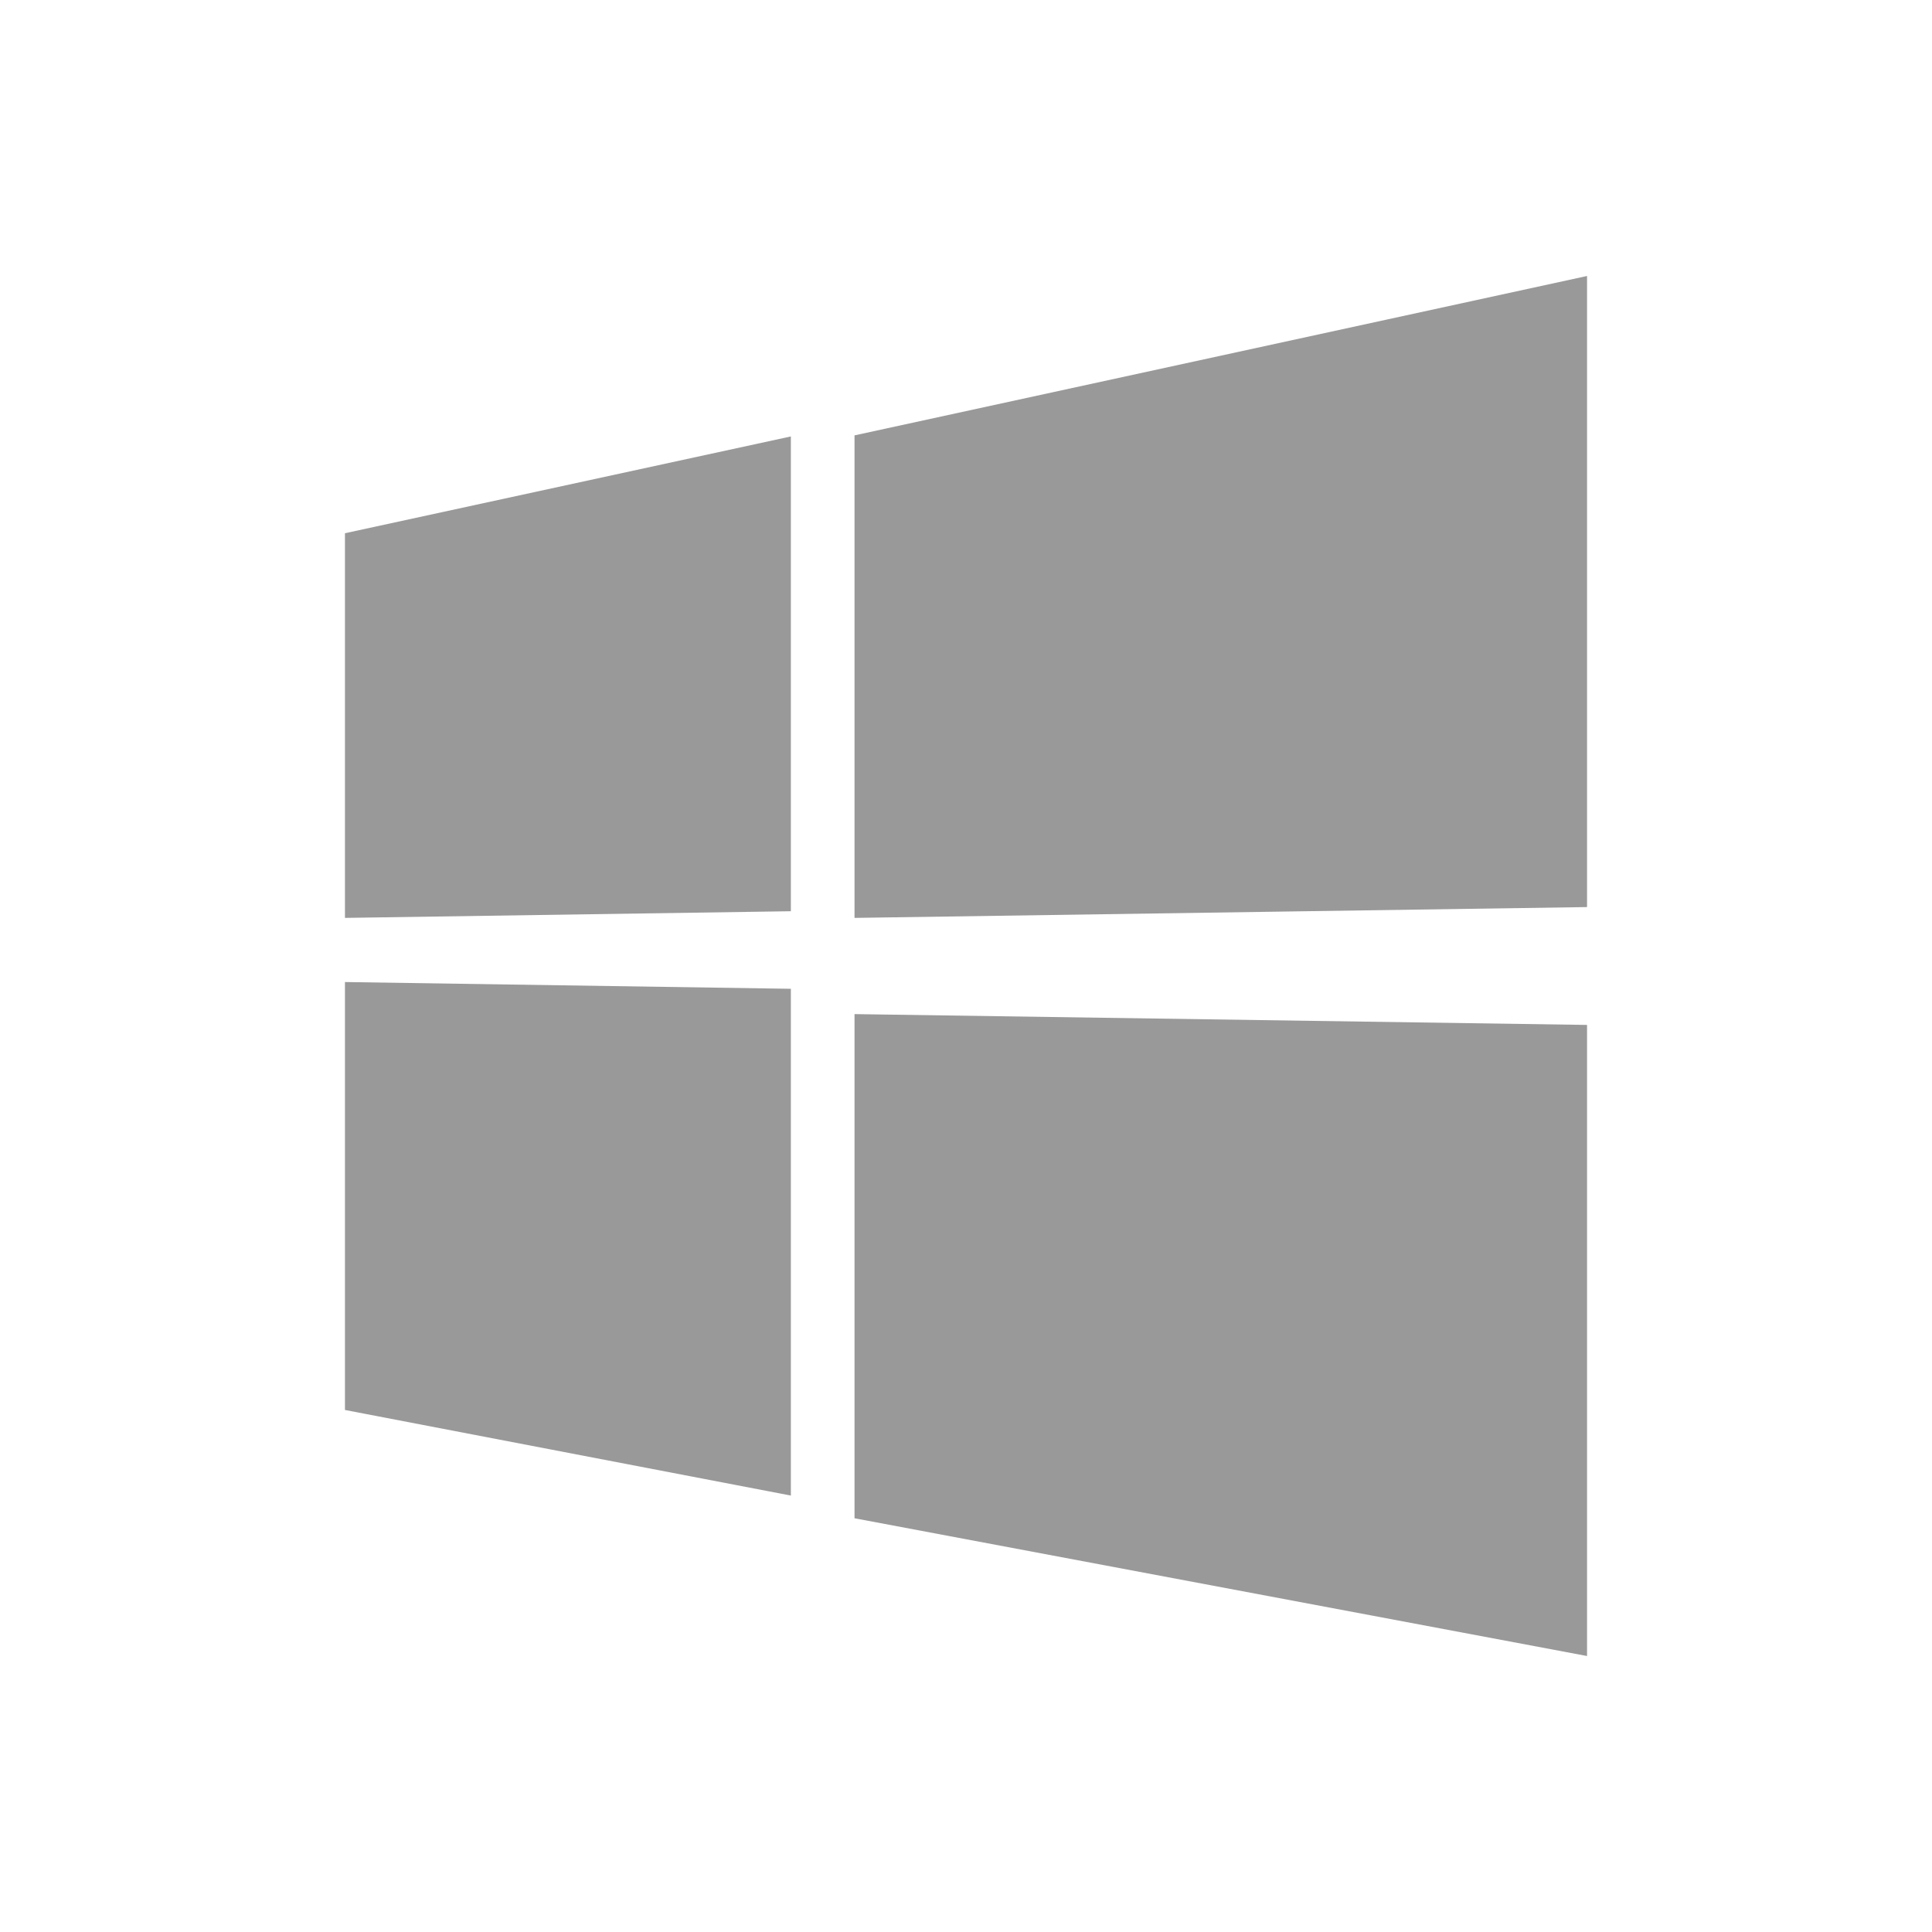
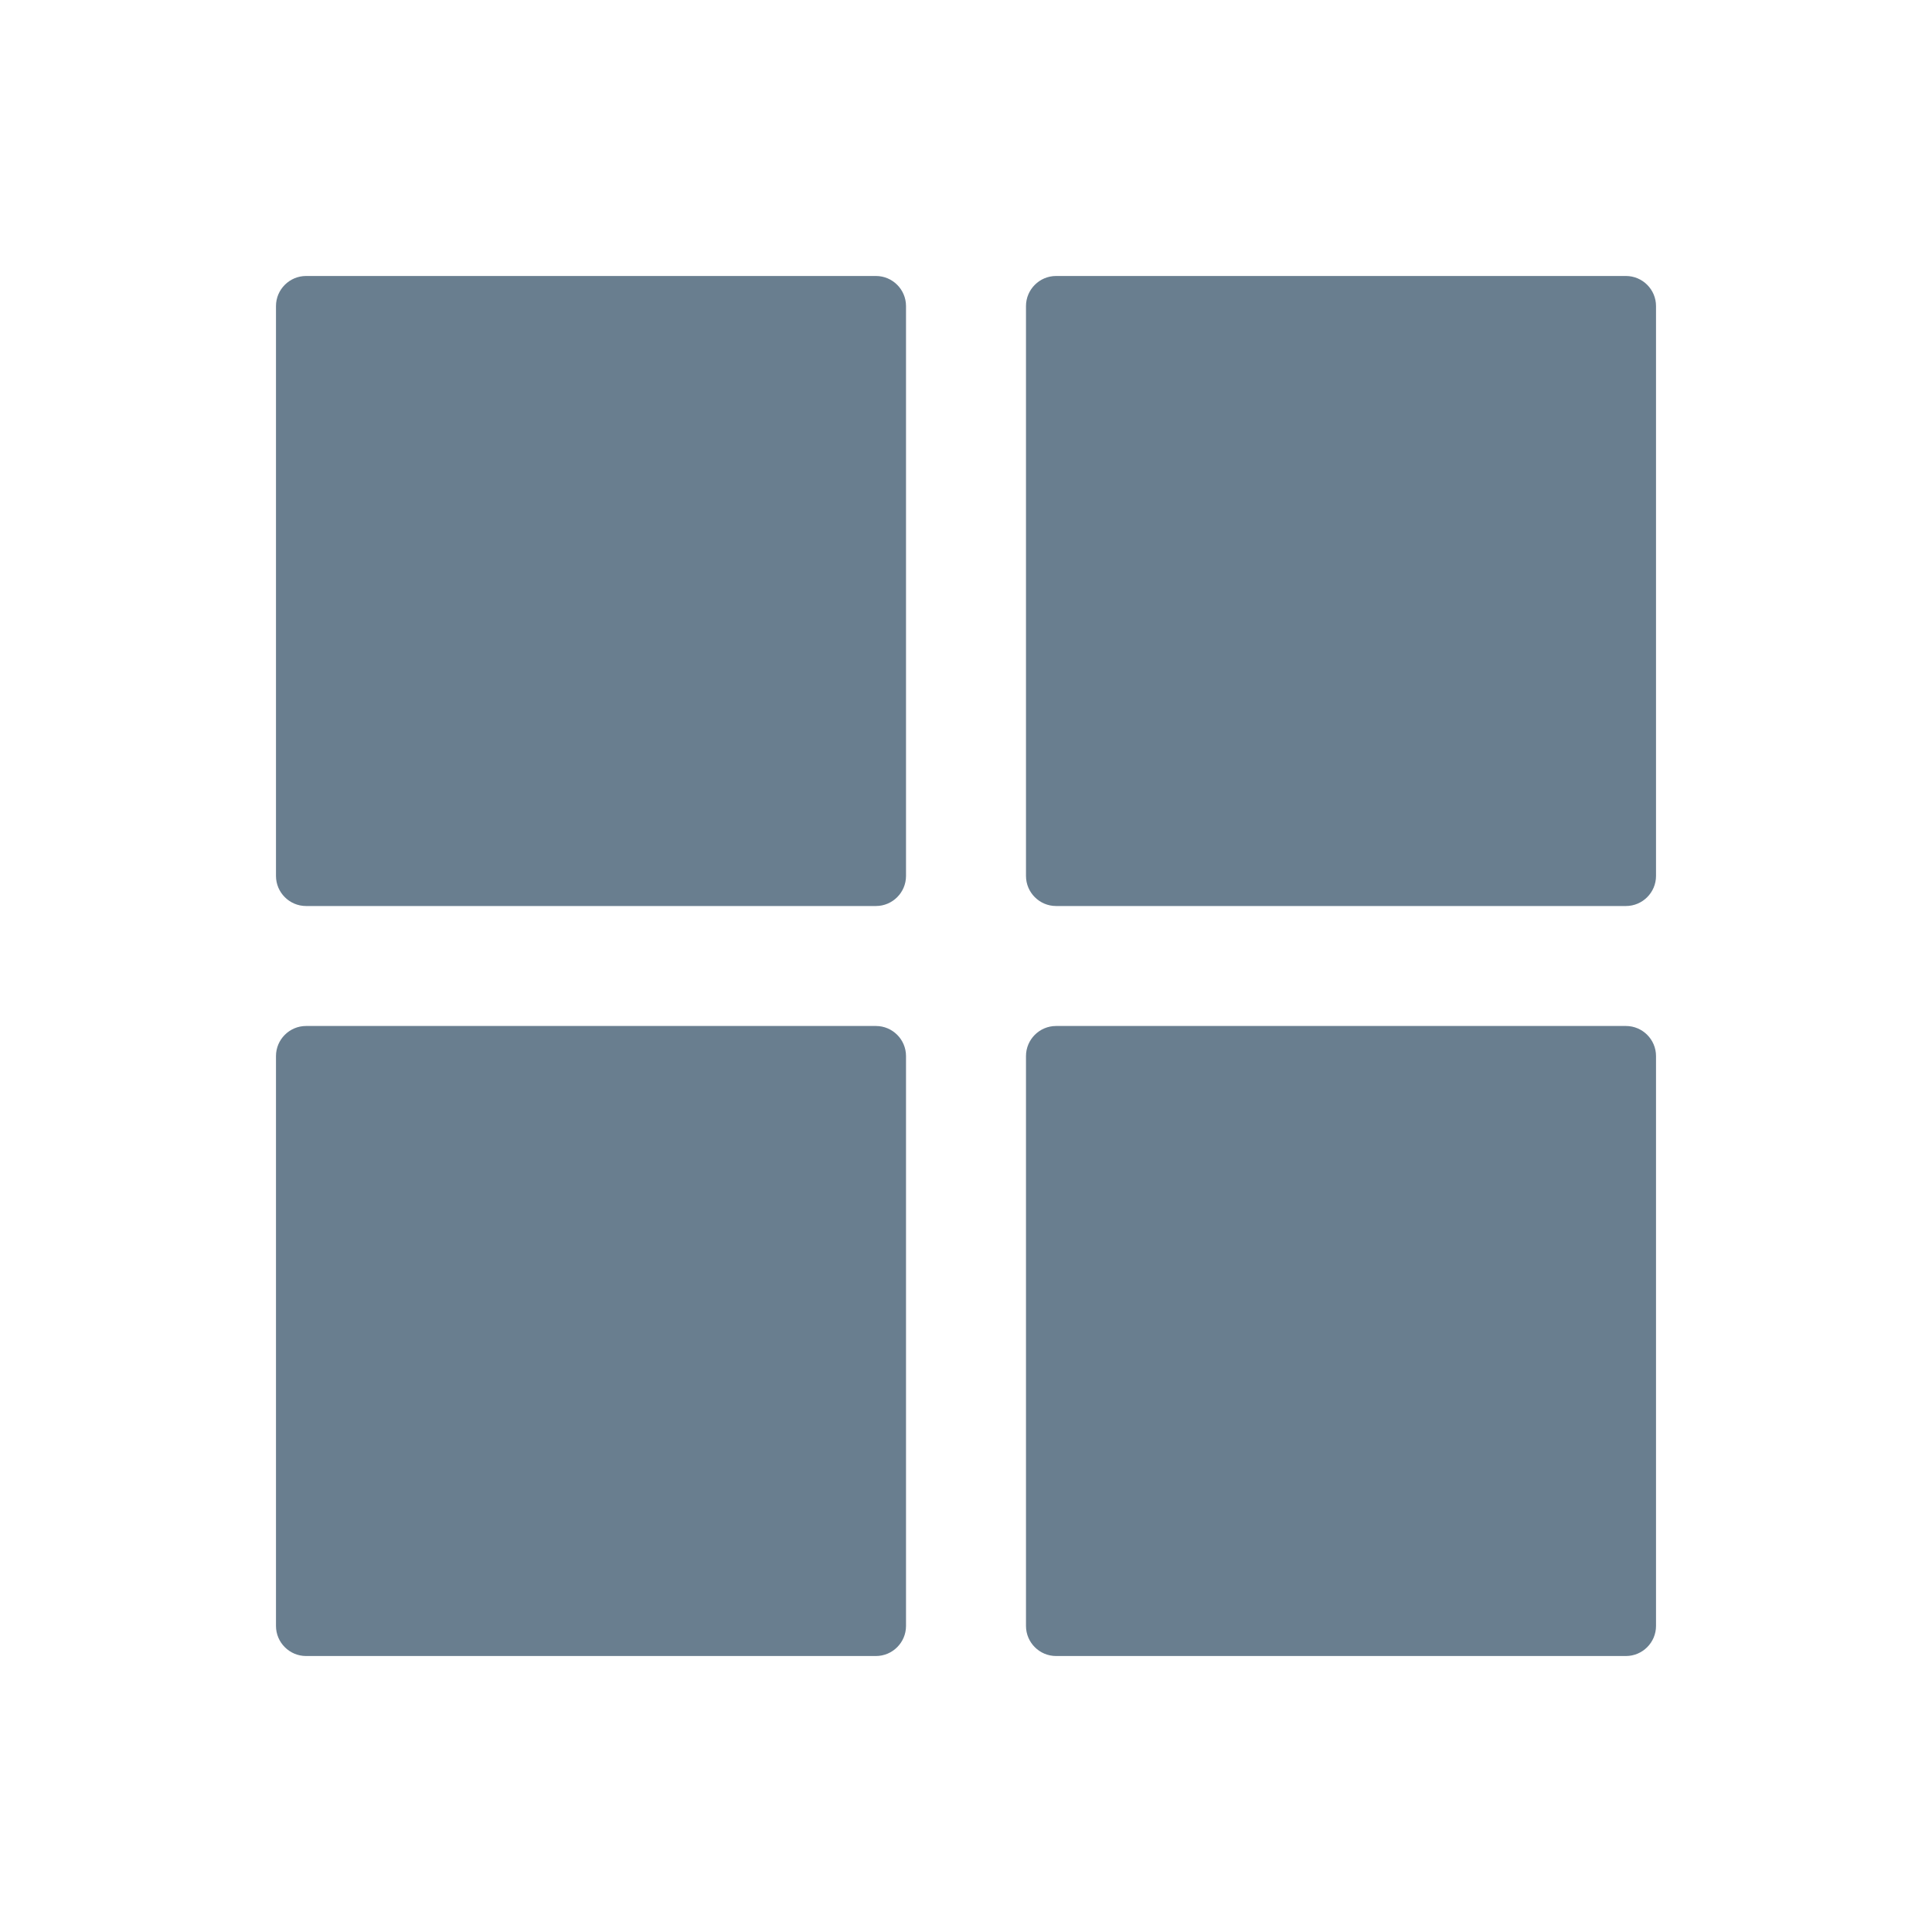
- <svg xmlns="http://www.w3.org/2000/svg" width="20px" height="20px" viewBox="0 0 20 20" version="1.1">
-   <g id="页面-1" stroke="none" stroke-width="1" fill="none" fill-rule="evenodd">
-     <g id="icon-&amp;-Logo2" transform="translate(-50, -243)">
-       <g id="icon/gray/windows" transform="translate(50, 243)">
-         <rect fill="#D8D8D8" fill-rule="nonzero" opacity="0" x="0" y="0" width="20" height="20" />
-         <path d="M16.429,2.857 L8.846,4.507 L8.846,9.502 L16.429,9.39 L16.429,2.857 Z M3.571,5.52 L3.571,9.502 L8.187,9.433 L8.187,4.518 L3.571,5.52 Z M3.571,14.596 L8.187,15.482 L8.187,10.236 L3.571,10.166 L3.571,14.596 Z M8.846,15.717 L16.429,17.143 L16.429,10.61 L8.846,10.498 L8.846,15.717 Z" id="Page-1" fill="#999999" />
-       </g>
-     </g>
-   </g>
+ <svg xmlns="http://www.w3.org/2000/svg" width="20" height="20" viewBox="0 0 20 20" fill="none">
+   <path d="M16.832 2.857H10.932C10.761 2.857 10.621 2.997 10.621 3.168V9.068C10.621 9.239 10.761 9.379 10.932 9.379H16.832C17.003 9.379 17.143 9.239 17.143 9.068V3.168C17.143 2.997 17.003 2.857 16.832 2.857ZM16.832 10.621H10.932C10.761 10.621 10.621 10.761 10.621 10.932V16.832C10.621 17.003 10.761 17.143 10.932 17.143H16.832C17.003 17.143 17.143 17.003 17.143 16.832V10.932C17.143 10.761 17.003 10.621 16.832 10.621ZM9.068 2.857H3.168C2.997 2.857 2.857 2.997 2.857 3.168V9.068C2.857 9.239 2.997 9.379 3.168 9.379H9.068C9.239 9.379 9.379 9.239 9.379 9.068V3.168C9.379 2.997 9.239 2.857 9.068 2.857ZM9.068 10.621H3.168C2.997 10.621 2.857 10.761 2.857 10.932V16.832C2.857 17.003 2.997 17.143 3.168 17.143H9.068C9.239 17.143 9.379 17.003 9.379 16.832V10.932C9.379 10.761 9.239 10.621 9.068 10.621Z" fill="#697E8F" />
</svg>
